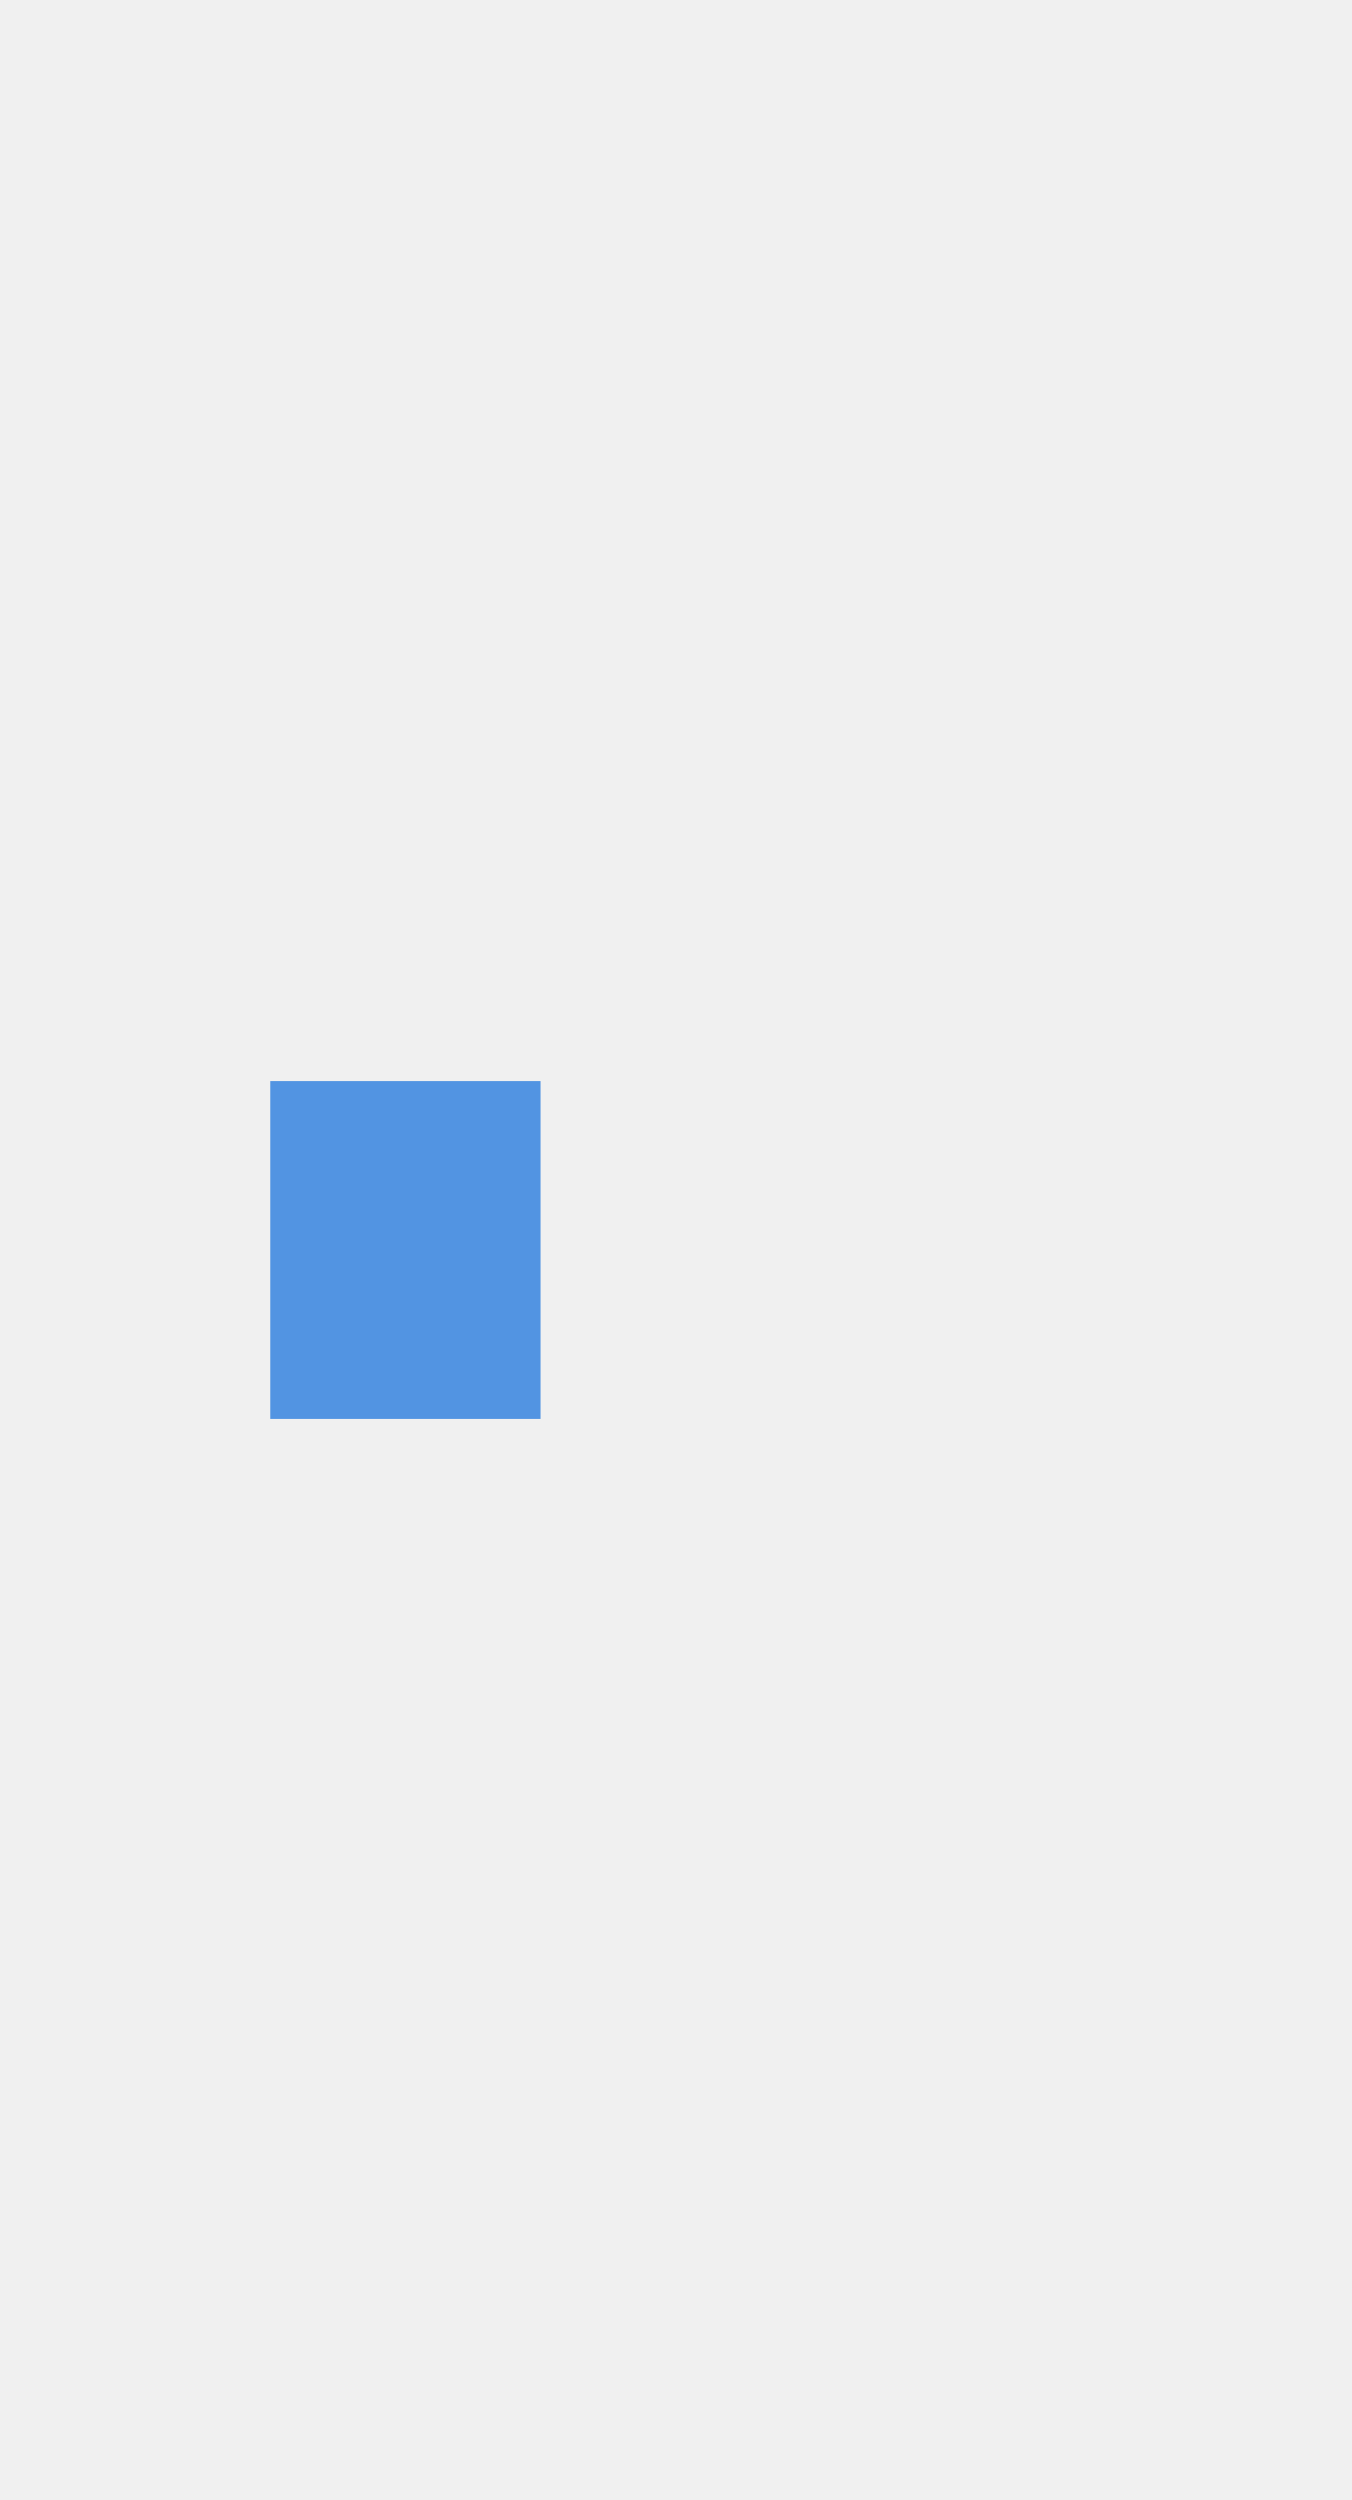
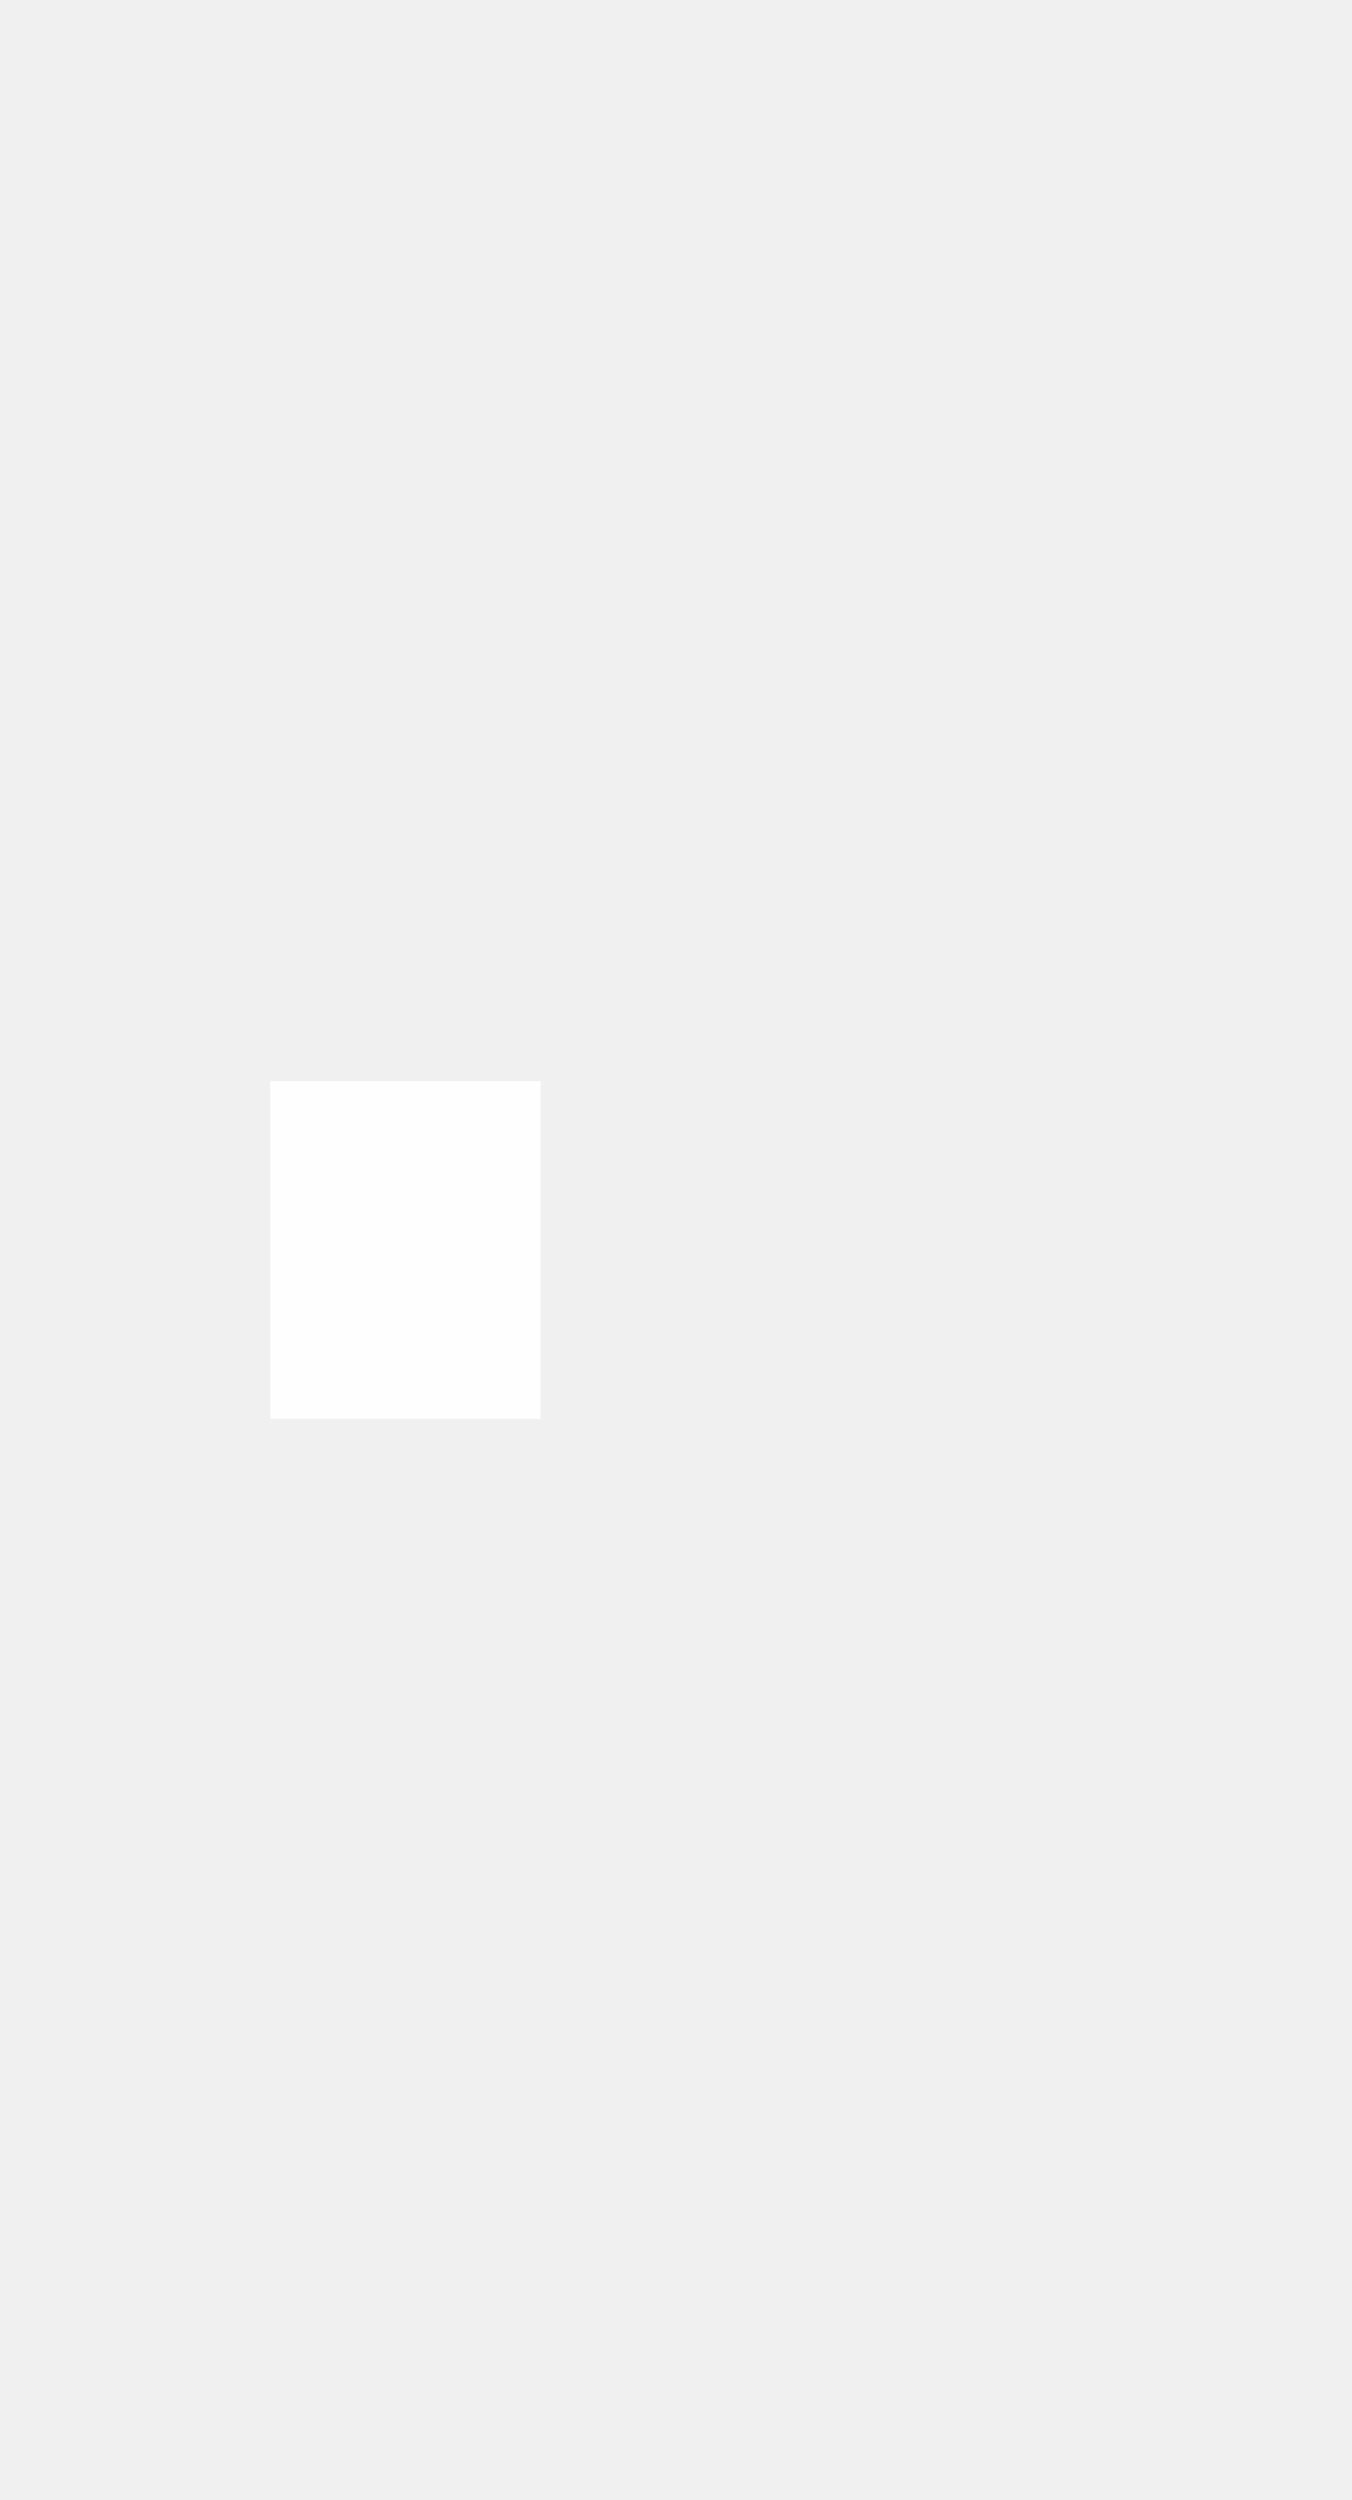
<svg xmlns="http://www.w3.org/2000/svg" width="20" height="37" id="svg2" version="1.1">
  <defs id="defs4">
    <clipPath clipPathUnits="userSpaceOnUse" id="clipPath4069">
      <rect style="color:#000000;display:inline;overflow:visible;visibility:visible;opacity:0.12;fill:#ff00ff;fill-opacity:1;fill-rule:nonzero;stroke:none;stroke-width:1;marker:none;enable-background:accumulate" id="rect4071" width="10" height="19" x="20" y="1033.362" />
    </clipPath>
  </defs>
  <g id="layer1" transform="translate(0,-1015.362)">
-     <rect rx="3.0675728e-06" style="fill:#5294e2;fill-opacity:1;fill-rule:evenodd;stroke:none;stroke-width:1px;stroke-linecap:butt;stroke-linejoin:miter;stroke-opacity:1" id="rect3338" width="4" height="5" x="4" y="1031.362" ry="3.0675728e-06" />
+     <rect rx="3.0675728e-06" style="fill:#ffffff;fill-opacity:0.902;fill-rule:evenodd;stroke:none;stroke-width:1px;stroke-linecap:butt;stroke-linejoin:miter;stroke-opacity:1" id="rect3338" width="4" height="5" x="4" y="1031.362" ry="3.0675728e-06" />
  </g>
</svg>
